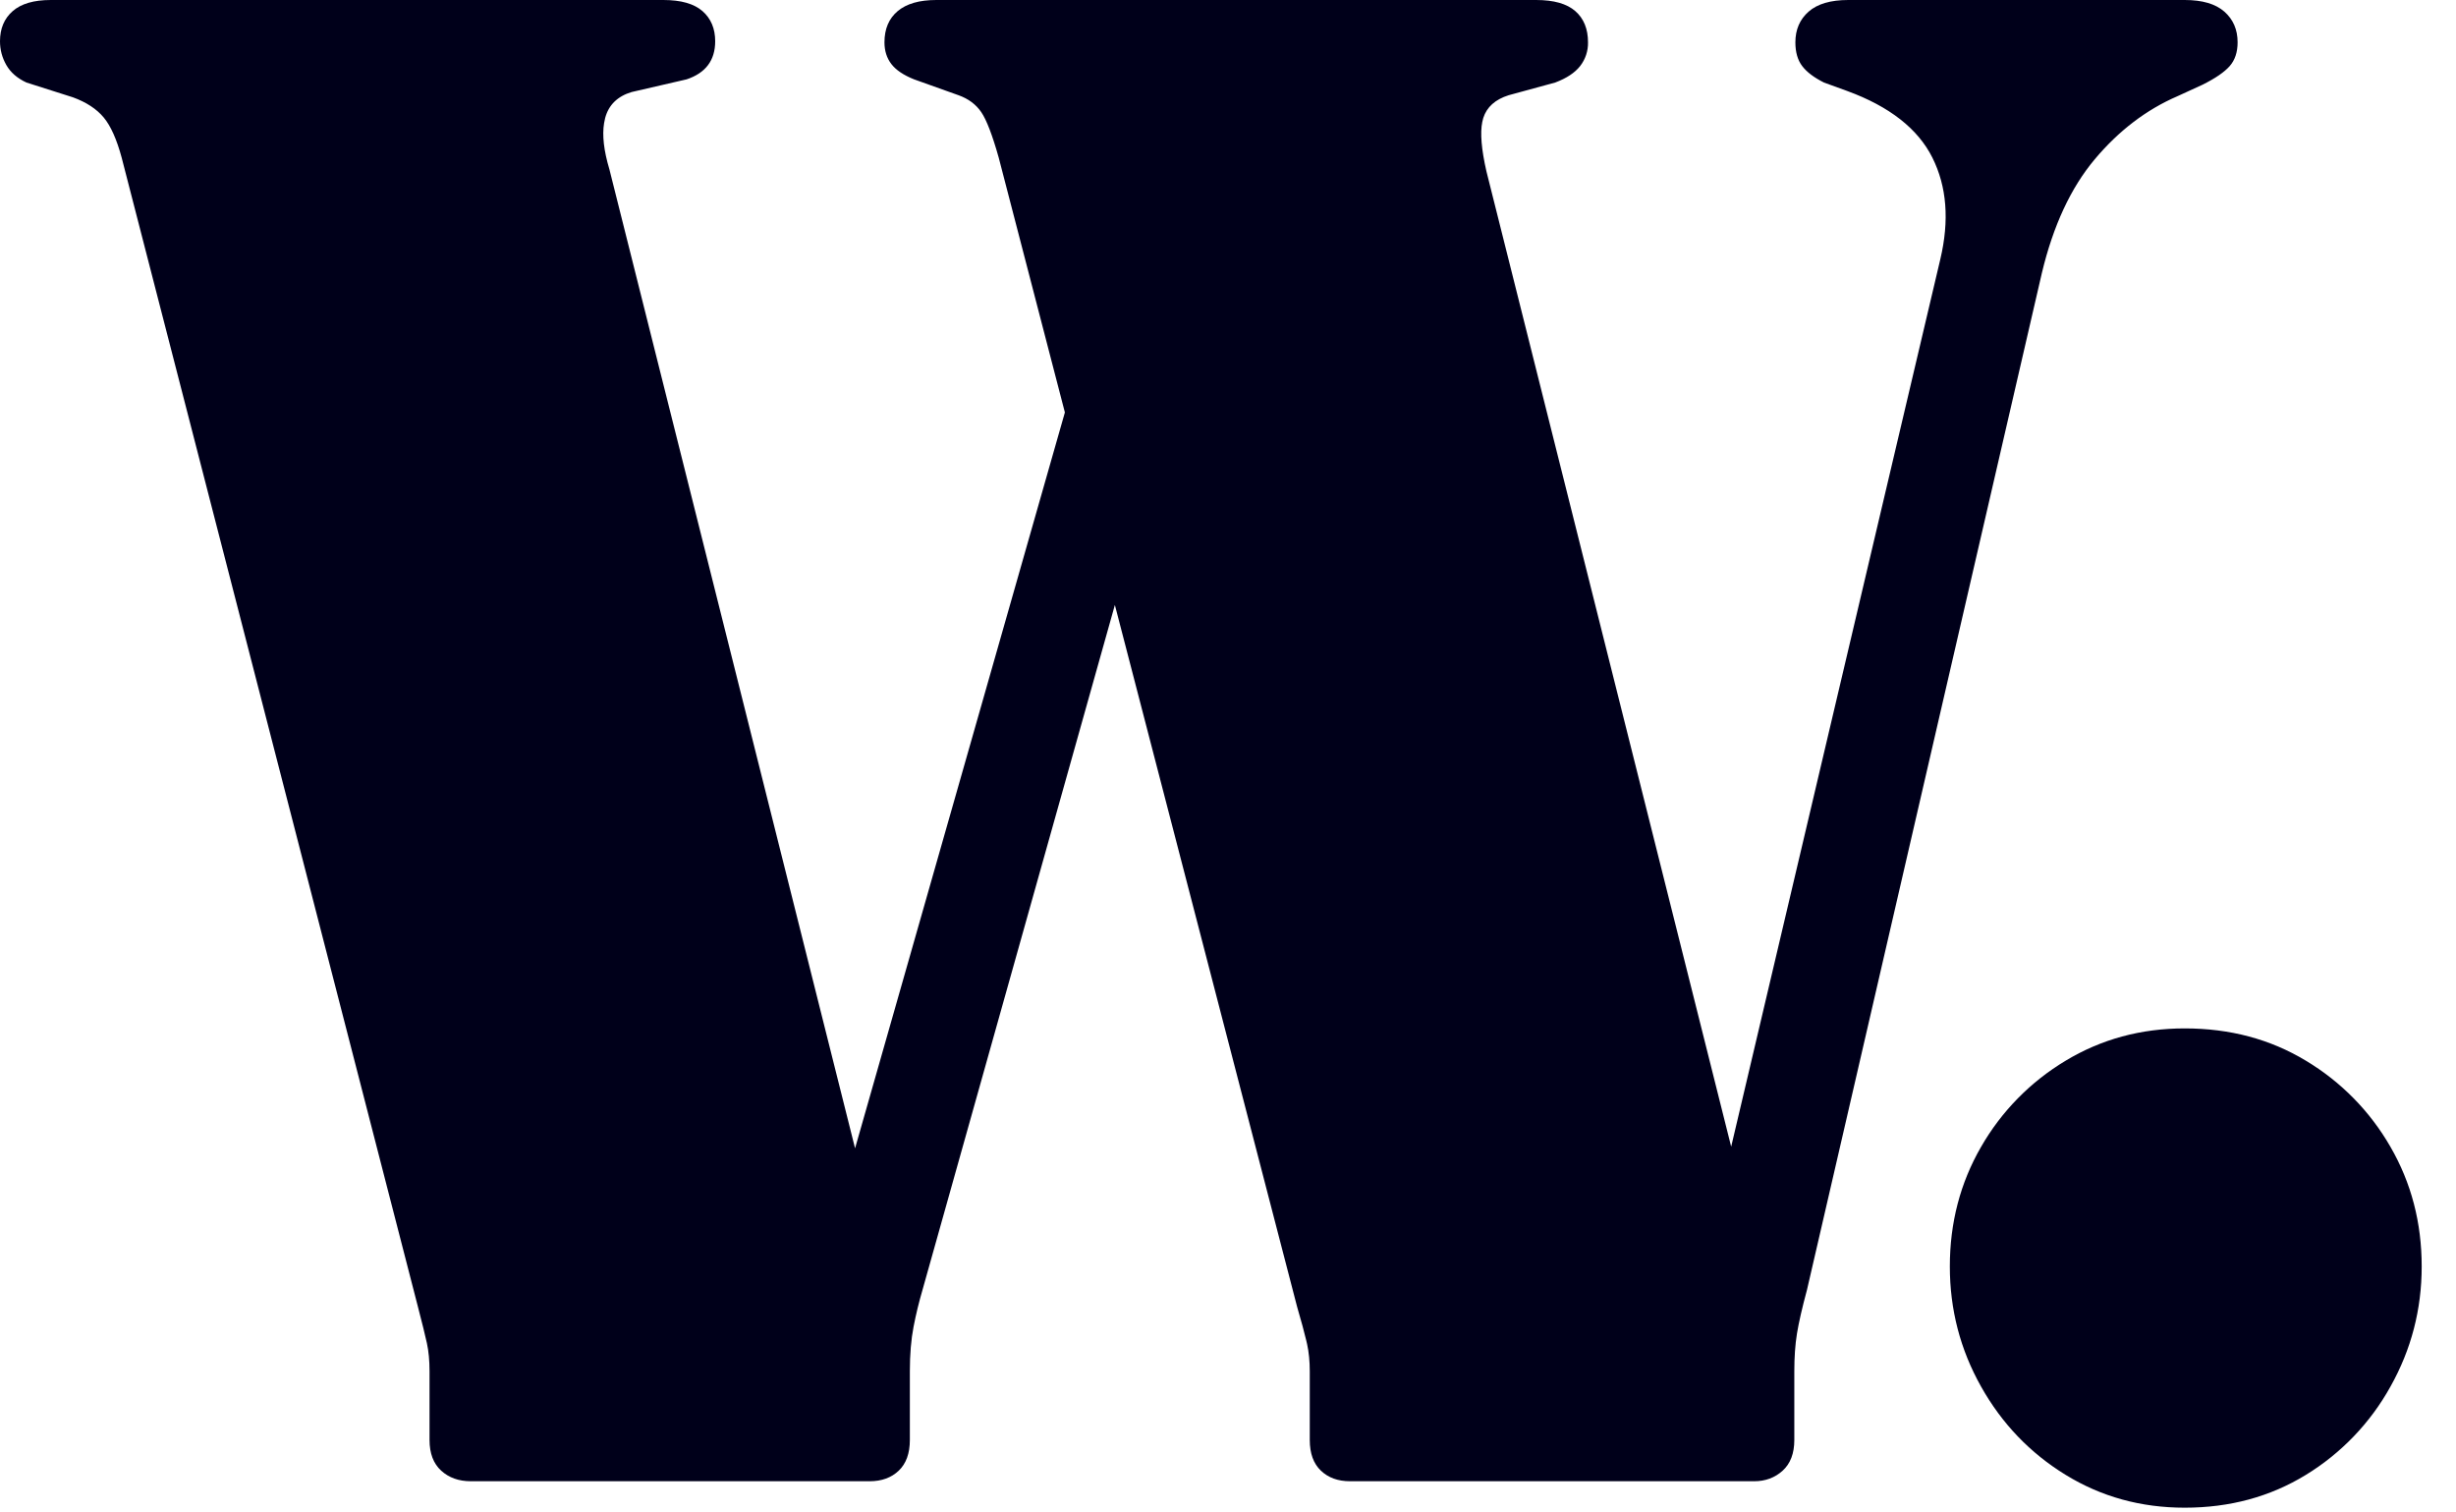
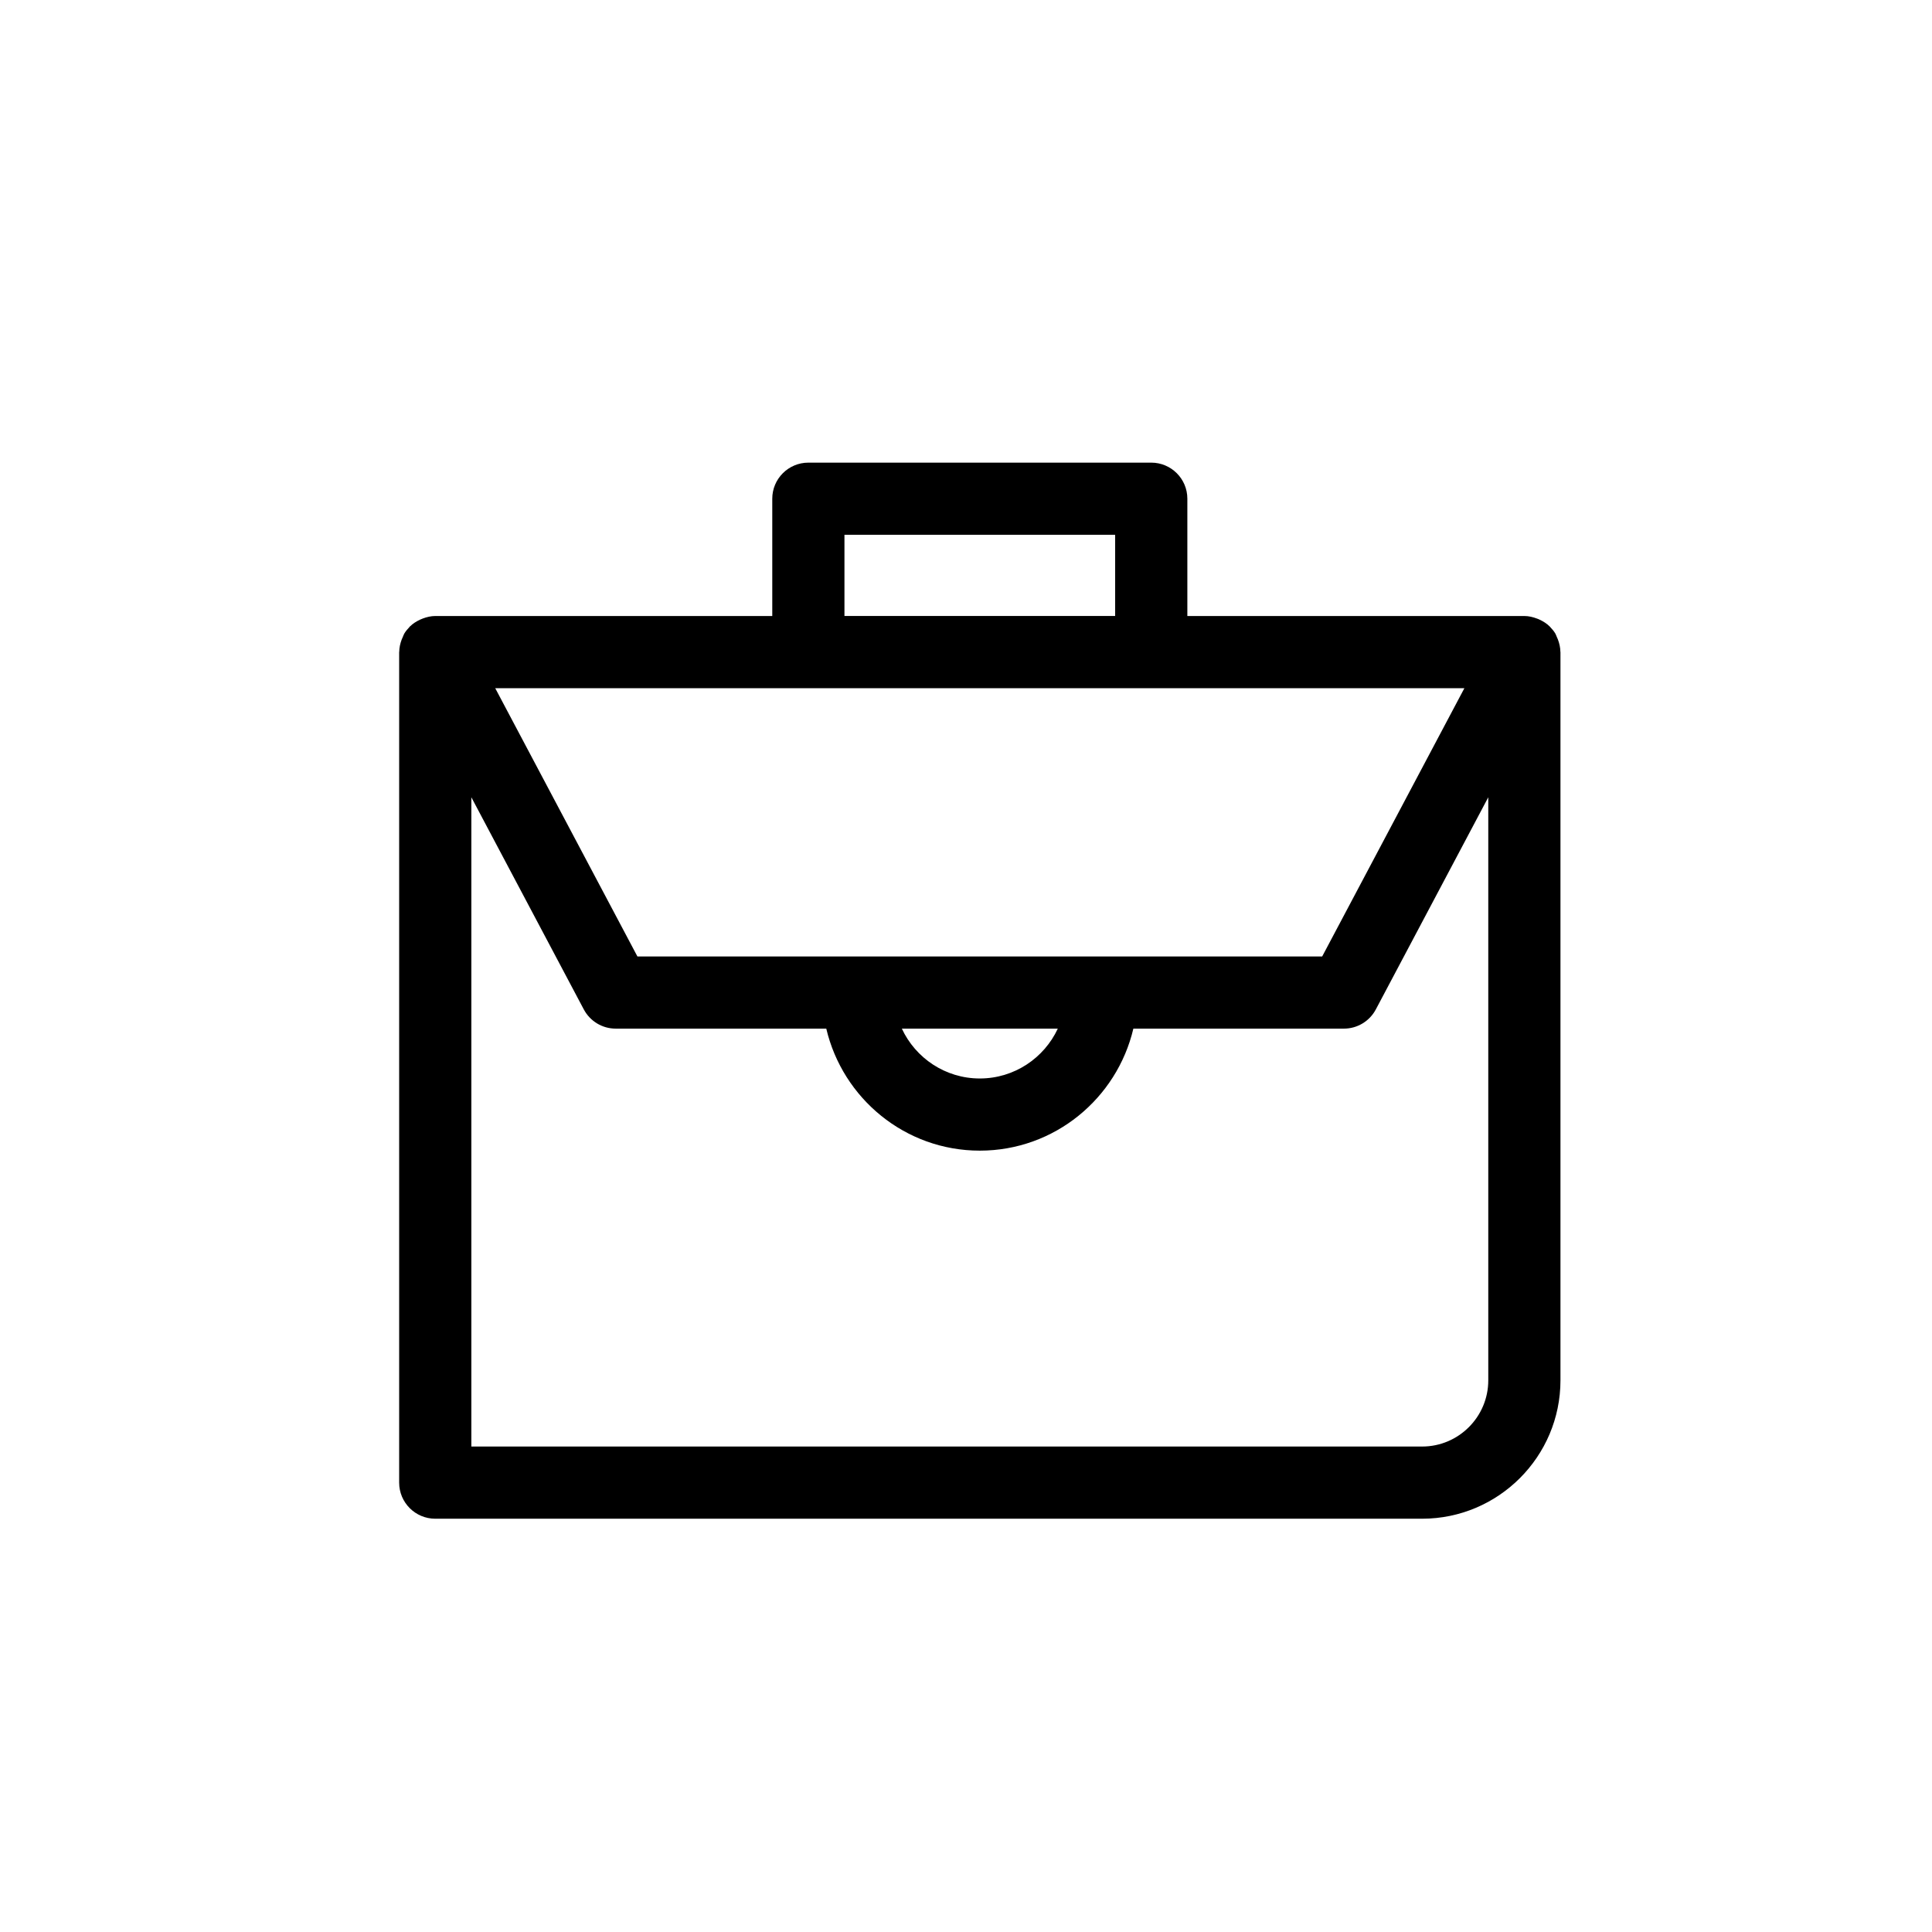
- <svg xmlns="http://www.w3.org/2000/svg" width="65" height="40">
-   <path d="M23.016 39.2c.317 0 .574-.093.77-.28.196-.187.294-.457.294-.812v-1.82c0-.448.033-.84.098-1.176.065-.336.145-.663.238-.98l5.09-18.122 4.822 18.57c.112.384.193.682.243.895l.023.099c.047.215.07.453.07.714v1.82c0 .355.098.625.294.812.196.187.453.28.77.28h10.696c.299 0 .55-.093.756-.28.205-.187.308-.457.308-.812v-1.82c0-.373.023-.705.07-.994.047-.29.135-.677.266-1.162L54.04 7.224c.299-1.25.765-2.254 1.4-3.01.635-.756 1.363-1.311 2.184-1.666l.672-.308c.336-.168.574-.331.714-.49.14-.159.21-.369.21-.63 0-.336-.117-.607-.35-.812C58.637.103 58.287 0 57.82 0h-8.904c-.467 0-.817.103-1.05.308-.233.205-.35.476-.35.812 0 .261.06.471.182.63.121.159.313.303.574.434l.616.224c1.12.41 1.871.999 2.254 1.764s.453 1.661.21 2.688l-5.535 23.486-6.477-25.81c-.133-.58-.17-1.018-.11-1.31l.026-.104c.093-.29.317-.49.672-.602l1.232-.336c.299-.112.518-.257.658-.434a.986.986 0 0 0 .21-.63c0-.355-.112-.63-.336-.826C41.468.098 41.122 0 40.656 0H24.78c-.448 0-.789.098-1.022.294-.233.196-.35.471-.35.826 0 .224.06.415.182.574.121.159.322.294.602.406l1.176.42c.261.093.462.243.602.448.14.205.294.607.462 1.204l1.751 6.742-5.553 19.475L16.128 4.48c-.147-.49-.194-.898-.14-1.223l.028-.135c.093-.345.327-.574.7-.686l1.456-.336c.504-.168.756-.504.756-1.008 0-.336-.112-.602-.336-.798C18.368.098 18.022 0 17.556 0H1.344C.896 0 .56.098.336.294.112.49 0 .756 0 1.092c0 .224.056.434.168.63.112.196.29.35.532.462l1.232.392c.355.13.625.308.812.532.187.224.345.579.476 1.064l7.84 30.408c.112.43.191.751.238.966.047.215.07.462.07.742v1.82c0 .355.103.625.308.812.205.187.467.28.784.28h10.556Zm34.804.7c1.195 0 2.263-.29 3.206-.868a6.338 6.338 0 0 0 2.24-2.338c.55-.98.826-2.04.826-3.178 0-1.157-.275-2.212-.826-3.164a6.325 6.325 0 0 0-2.24-2.282c-.943-.57-2.011-.854-3.206-.854-1.157 0-2.207.285-3.15.854a6.325 6.325 0 0 0-2.24 2.282c-.55.952-.826 2.007-.826 3.164 0 1.139.275 2.198.826 3.178.55.98 1.297 1.76 2.24 2.338.943.579 1.993.868 3.15.868Z" fill="#00001A" />
+ <svg xmlns="http://www.w3.org/2000/svg" enable-background="new 0 0 91 91" height="71px" id="Layer_1" version="1.1" viewBox="0 0 91 91" width="71px" xml:space="preserve">
+   <g>
+     <path d="M73.379,30.118c-0.017-0.045-0.035-0.084-0.055-0.127c-0.024-0.051-0.039-0.104-0.067-0.153   c-0.067-0.112-0.151-0.21-0.239-0.302c-0.008-0.008-0.014-0.018-0.021-0.025c-0.141-0.141-0.307-0.244-0.484-0.326   c-0.037-0.02-0.076-0.033-0.115-0.048c-0.189-0.071-0.389-0.122-0.597-0.122H55.926v-5.525c0-0.938-0.762-1.699-1.7-1.699H38.076   c-0.939,0-1.701,0.761-1.701,1.699v5.525H20.501c-0.202,0-0.396,0.048-0.579,0.115c-0.044,0.016-0.086,0.032-0.128,0.053   c-0.179,0.082-0.345,0.186-0.486,0.325c-0.003,0.001-0.006,0.003-0.009,0.005c-0.008,0.008-0.012,0.021-0.02,0.029   c-0.086,0.091-0.168,0.187-0.234,0.296c-0.031,0.052-0.047,0.108-0.071,0.161c-0.02,0.043-0.039,0.084-0.056,0.129   c-0.068,0.184-0.111,0.375-0.113,0.569c0,0.006-0.004,0.011-0.004,0.017v39.121c0,0.938,0.762,1.699,1.7,1.699h46.481   c3.594,0,6.518-2.924,6.518-6.518V30.716c0-0.006-0.004-0.012-0.004-0.018C73.494,30.501,73.45,30.306,73.379,30.118z    M39.775,25.189h12.75v3.825h-12.75V25.189z M68.974,32.416L62.277,45.05H51.898H40.404H30.023l-6.697-12.635L68.974,32.416z    M49.824,48.45c-0.645,1.385-2.049,2.348-3.674,2.348s-3.027-0.963-3.672-2.348H49.824z M70.1,65.017   c0,1.719-1.398,3.117-3.117,3.117H22.201V37.552l5.297,9.994c0.297,0.557,0.874,0.904,1.503,0.904h9.918   c0.773,3.286,3.713,5.747,7.231,5.747c3.52,0,6.46-2.461,7.233-5.747H63.3c0.63,0,1.207-0.348,1.503-0.904l5.297-9.994V65.017z" />
+   </g>
</svg>
